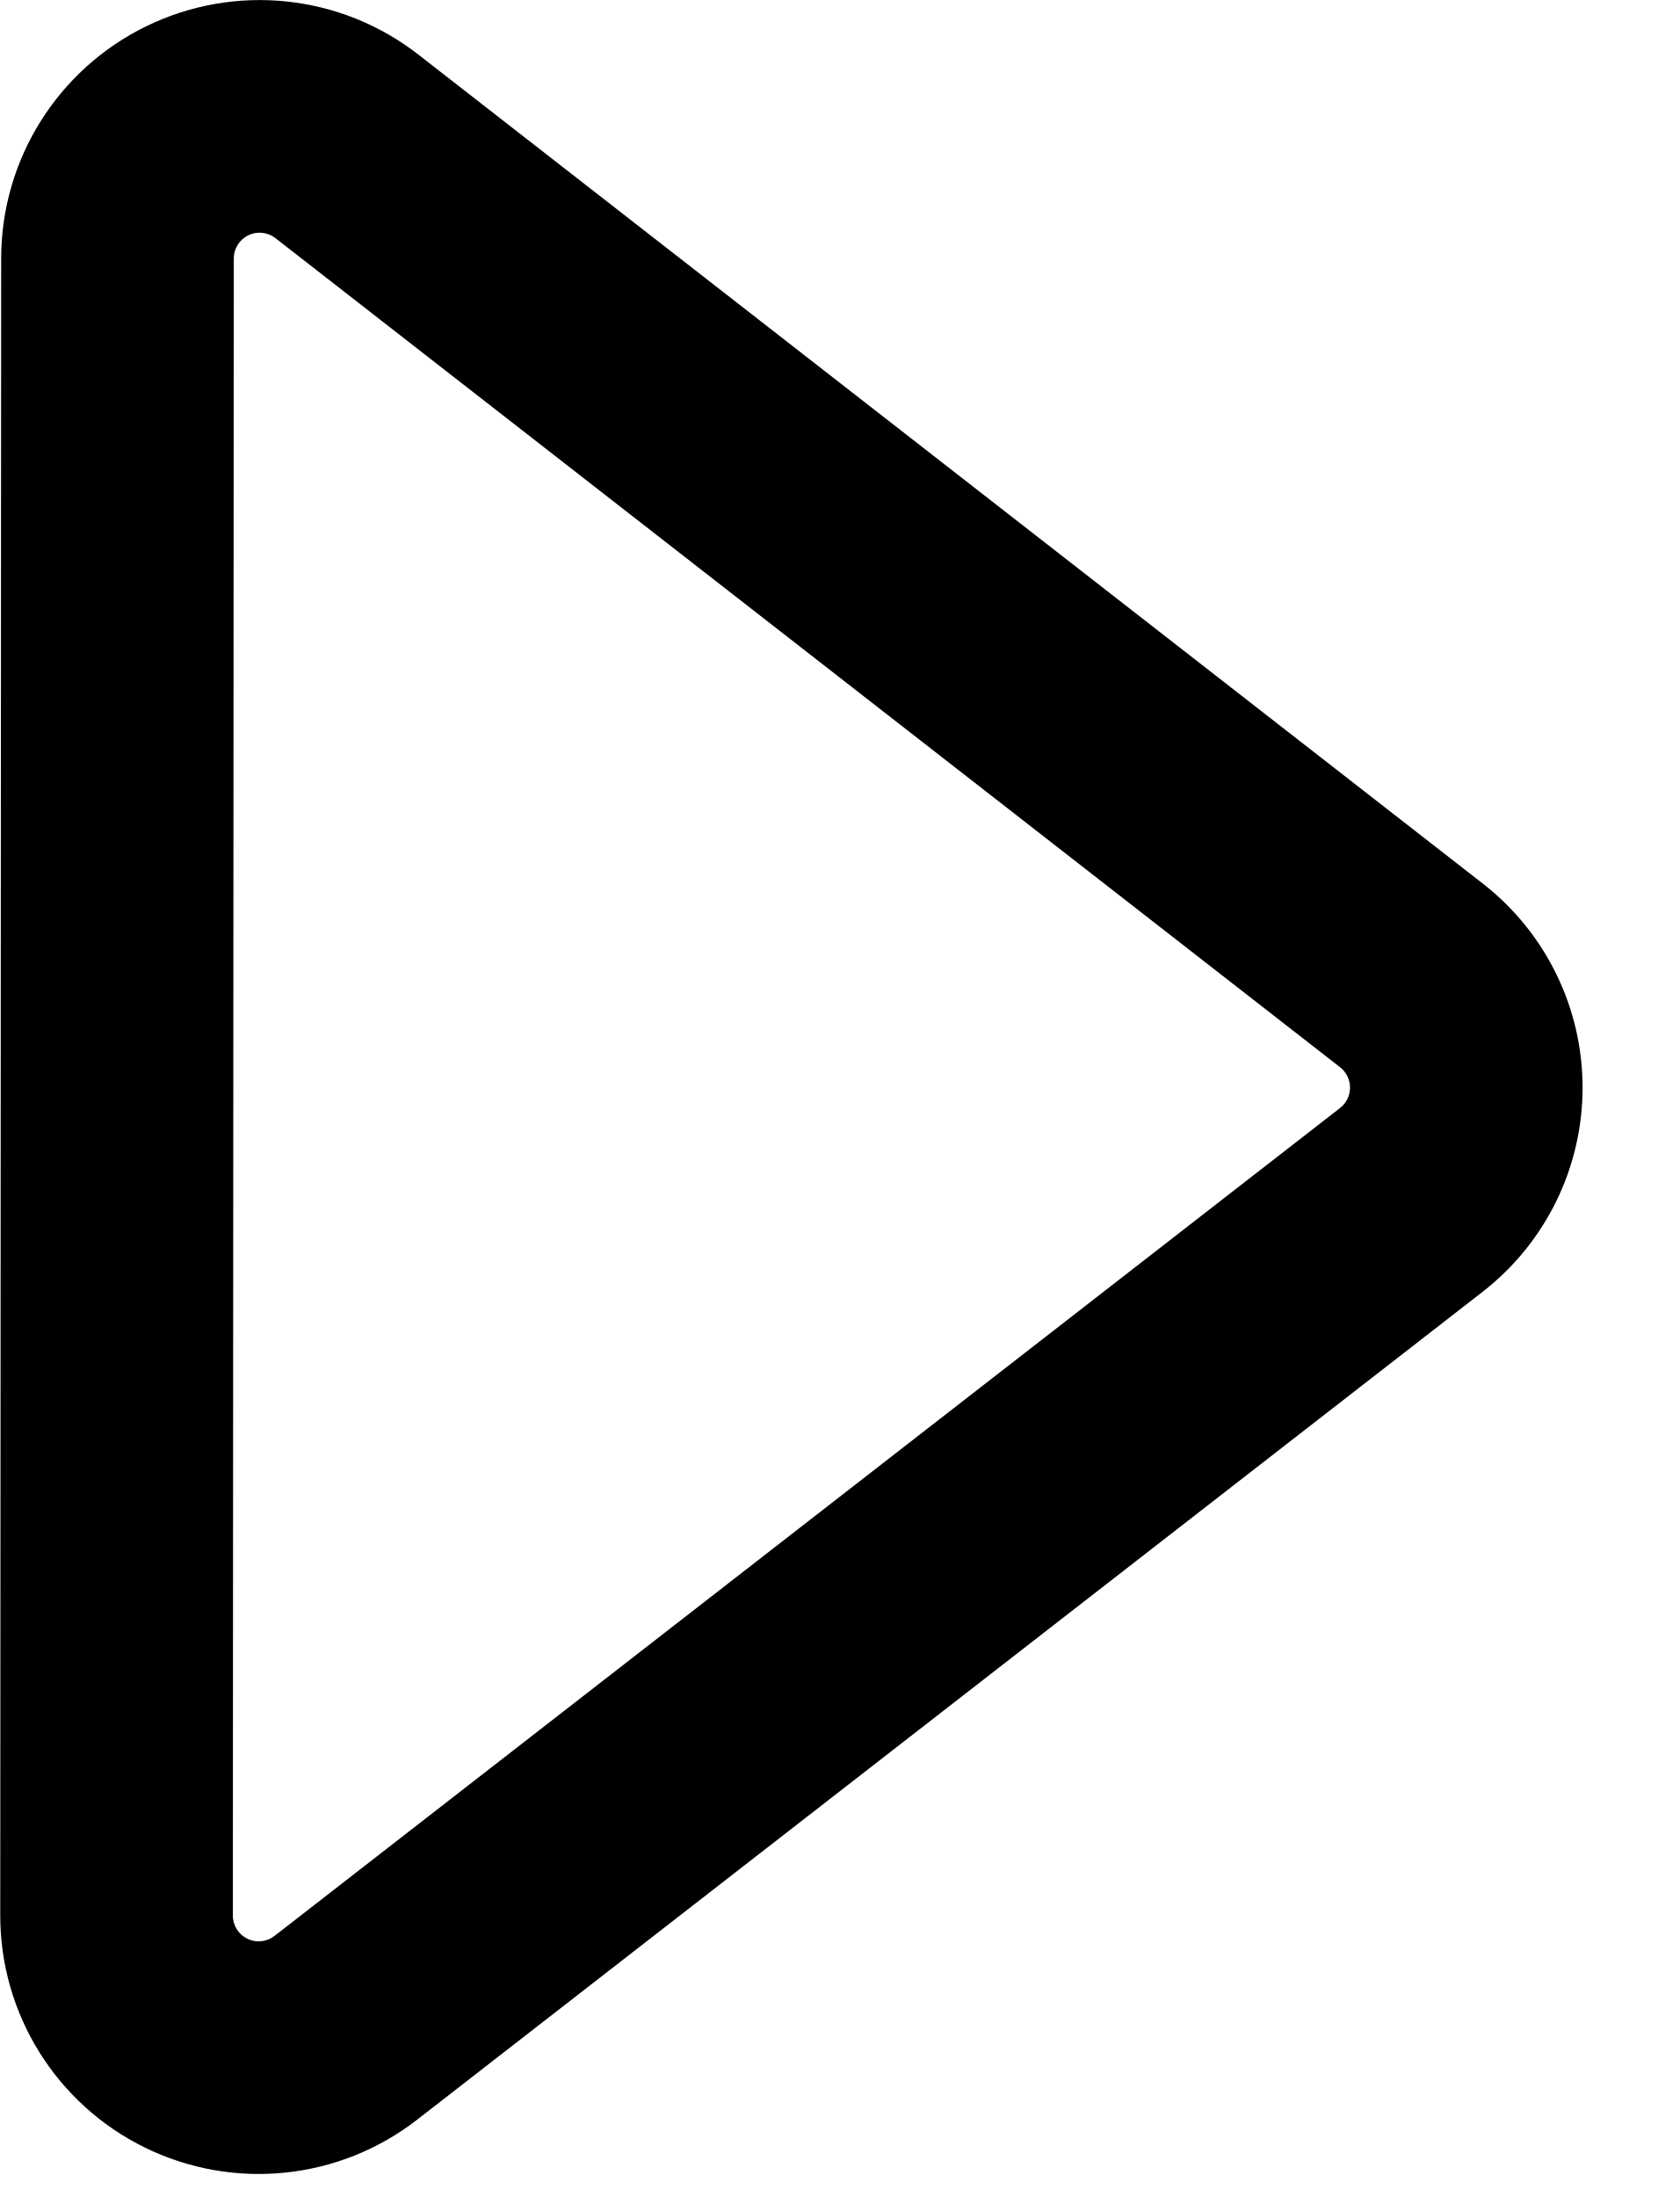
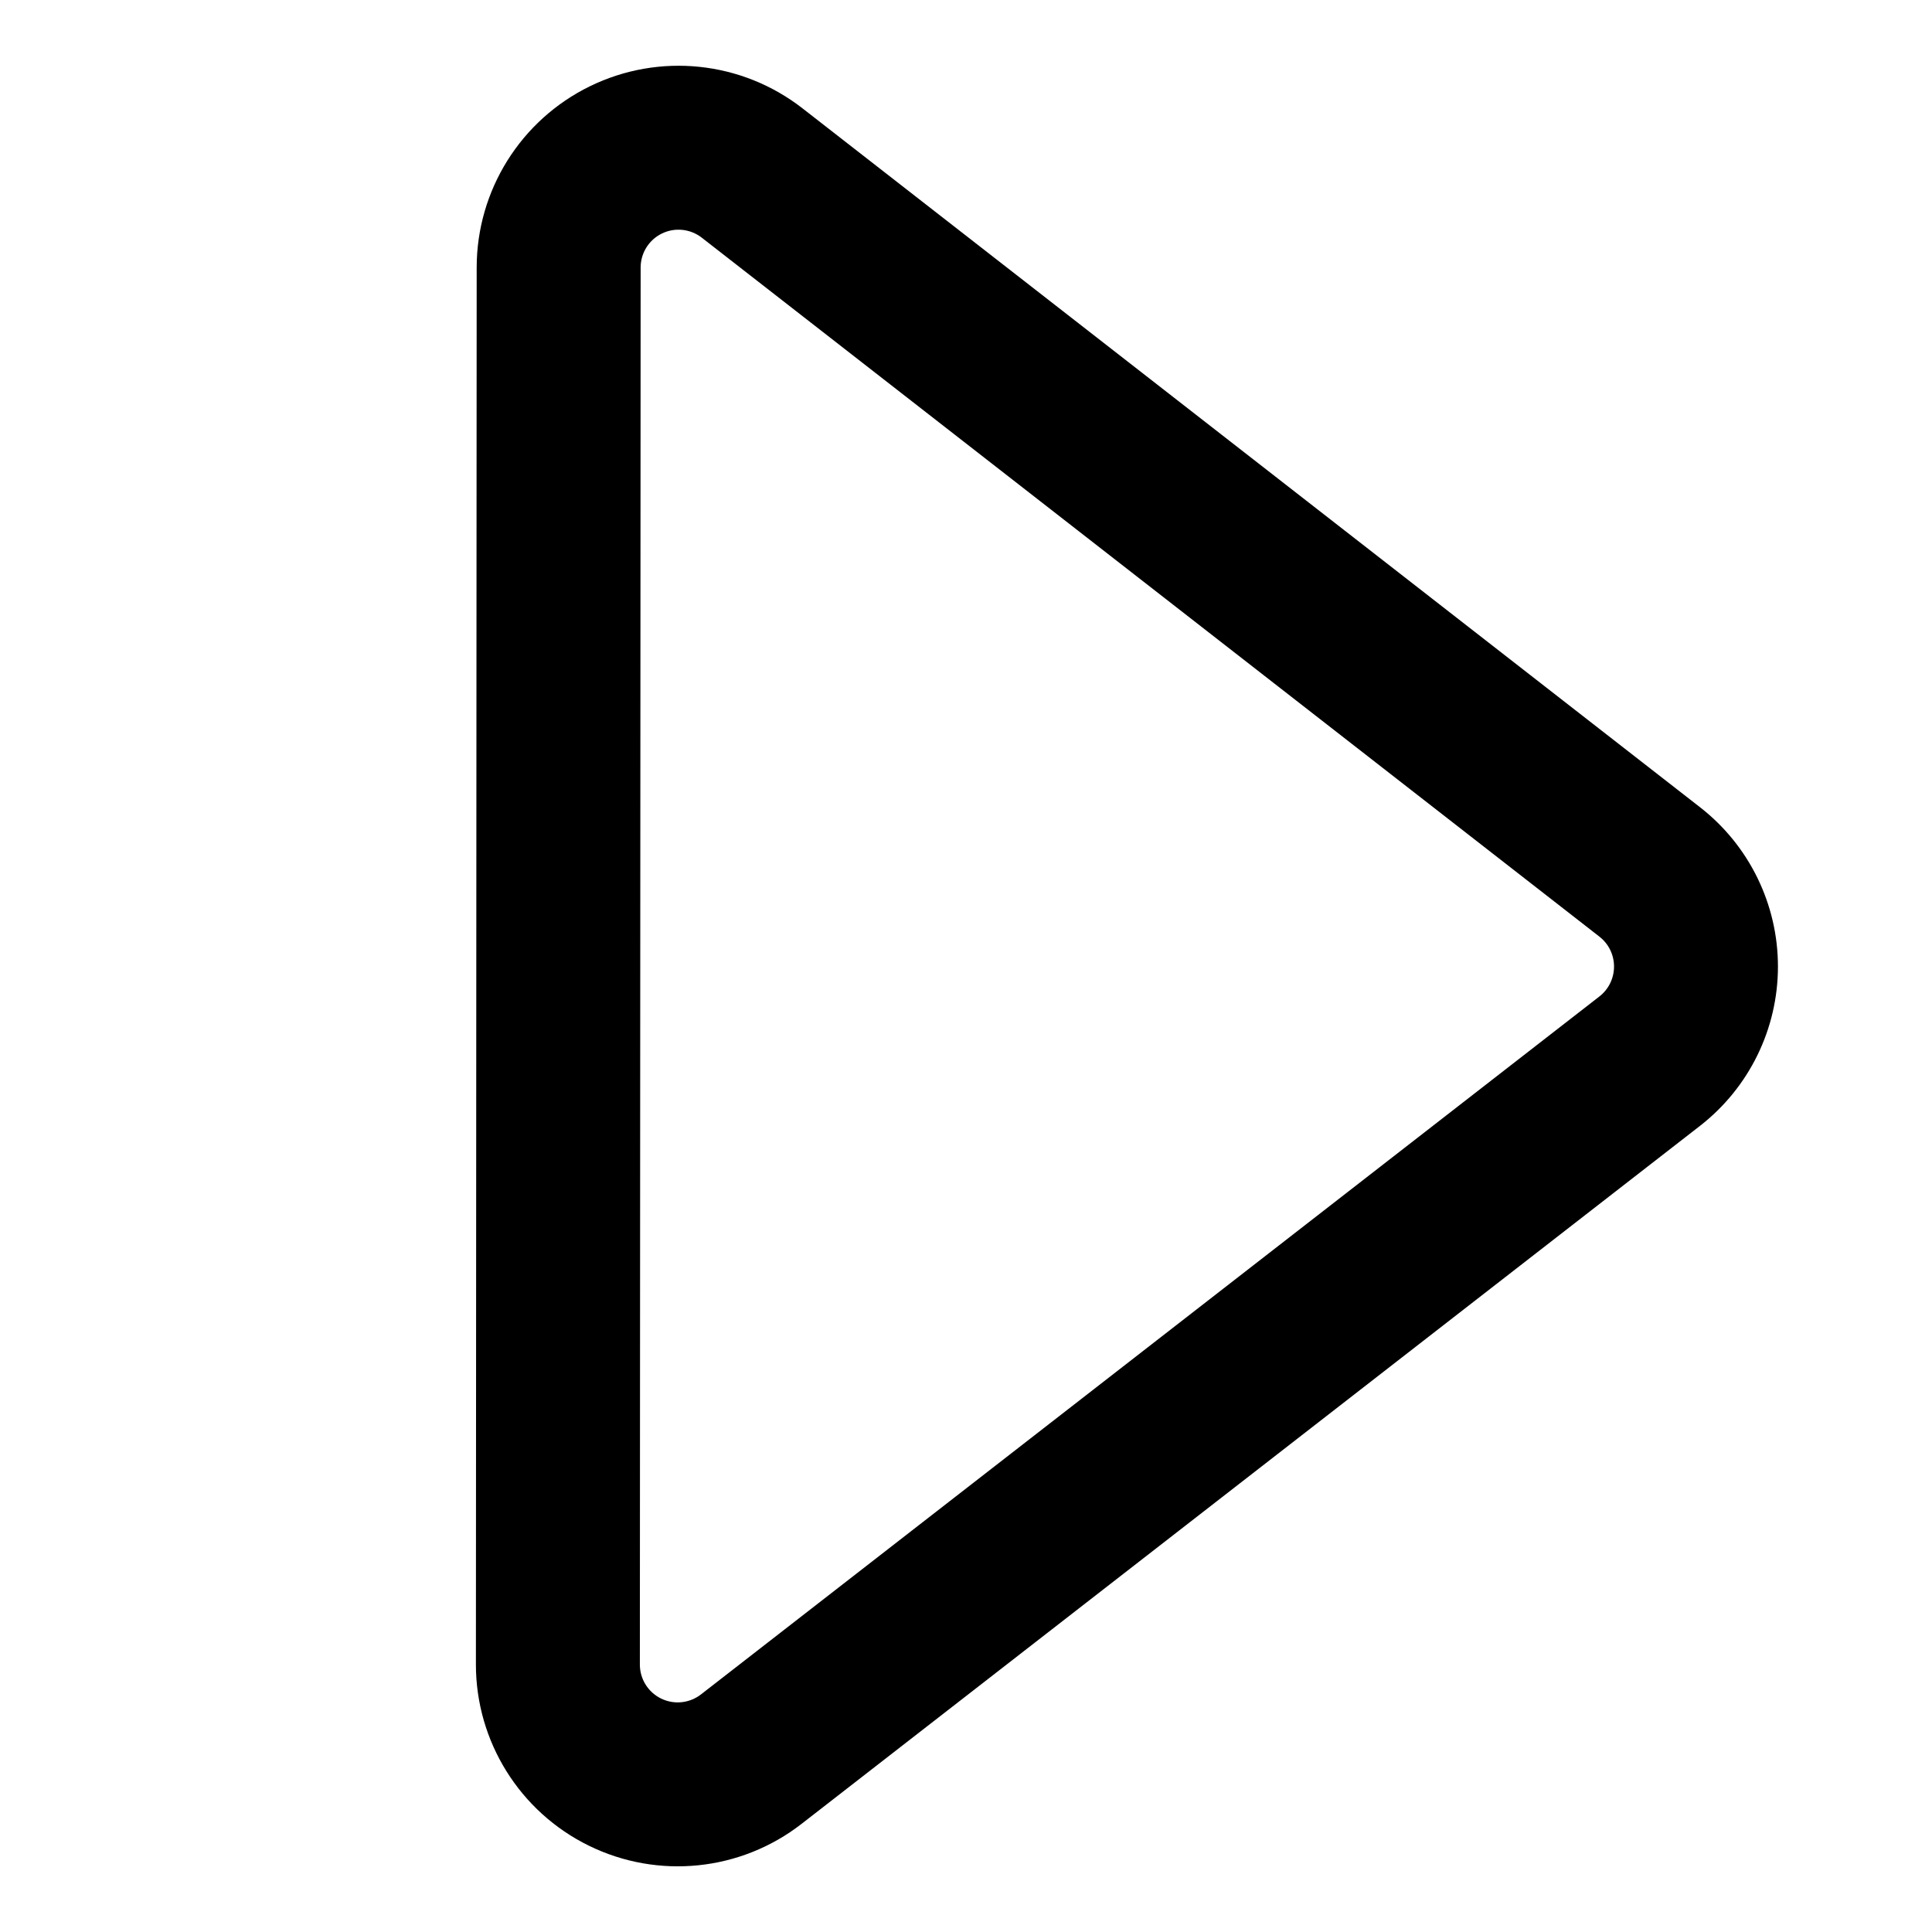
- <svg xmlns="http://www.w3.org/2000/svg" viewBox="0 0 13 17" xml:space="preserve" fill-rule="evenodd" clip-rule="evenodd" stroke-linejoin="round" stroke-miterlimit="2">
-   <path d="M809.29,748.669C810.301,746.973 811.854,745.981 813.5,745.981C815.146,745.981 816.699,746.973 817.71,748.669C822.236,756.266 829.494,768.45 834.805,777.364C836.056,779.464 836.281,782.309 835.386,784.698C834.491,787.087 832.632,788.602 830.595,788.602C820.728,788.602 806.272,788.602 796.405,788.602C794.368,788.602 792.509,787.087 791.614,784.698C790.719,782.309 790.944,779.464 792.195,777.364C797.506,768.45 804.764,756.266 809.29,748.669ZM813.079,752.516C813.18,752.346 813.335,752.247 813.5,752.247C813.665,752.247 813.82,752.346 813.921,752.516C813.921,752.516 831.016,781.212 831.016,781.212C831.141,781.422 831.164,781.706 831.074,781.945C830.985,782.184 830.799,782.335 830.595,782.335C820.728,782.335 806.272,782.335 796.405,782.335C796.201,782.335 796.015,782.184 795.926,781.945C795.836,781.706 795.859,781.422 795.984,781.212L813.079,752.516Z" transform="matrix(1,0,0,1,-795.68,-867.994) matrix(0.46875,0,0,2.30794,502.431,589.502) matrix(-0.000444939,0.162483,-0.612766,-6.92185e-05,1109.2,-7.81445)" />
+ <svg xmlns="http://www.w3.org/2000/svg" width="100%" height="100%" viewBox="0 0 24 24" version="1.1" xml:space="preserve" style="fill-rule:evenodd;clip-rule:evenodd;stroke-linejoin:round;stroke-miterlimit:2;">
+   <g transform="matrix(1.17917,0,0,1.34807,-29.7486,-1.0868)">
+     <rect x="25.228" y="0.806" width="20.353" height="17.803" style="fill:none;" />
+     <g transform="matrix(-0.000239391,0.376501,-0.329688,-0.000160391,290.264,-296.45)">
+       <path d="M809.601,748.985C810.537,747.414 811.976,746.495 813.5,746.495C815.024,746.495 816.463,747.414 817.399,748.985C821.925,756.582 829.183,768.766 834.494,777.68C835.653,779.625 835.861,782.259 835.032,784.472C834.203,786.684 832.482,788.088 830.595,788.088L796.405,788.088C794.518,788.088 792.797,786.684 791.968,784.472C791.139,782.259 791.347,779.625 792.506,777.68C797.817,768.766 805.075,756.582 809.601,748.985L809.601,748.985ZM812.768,752.2L795.673,780.896C795.456,781.261 795.416,781.755 795.572,782.171C795.727,782.586 796.05,782.849 796.405,782.849L830.595,782.849C830.95,782.849 831.273,782.586 831.428,782.171C831.584,781.755 831.544,781.261 831.327,780.896L814.232,752.2C814.057,751.905 813.787,751.733 813.5,751.733C813.213,751.733 812.943,751.905 812.768,752.201L812.768,752.2Z" />
+     </g>
+   </g>
</svg>
